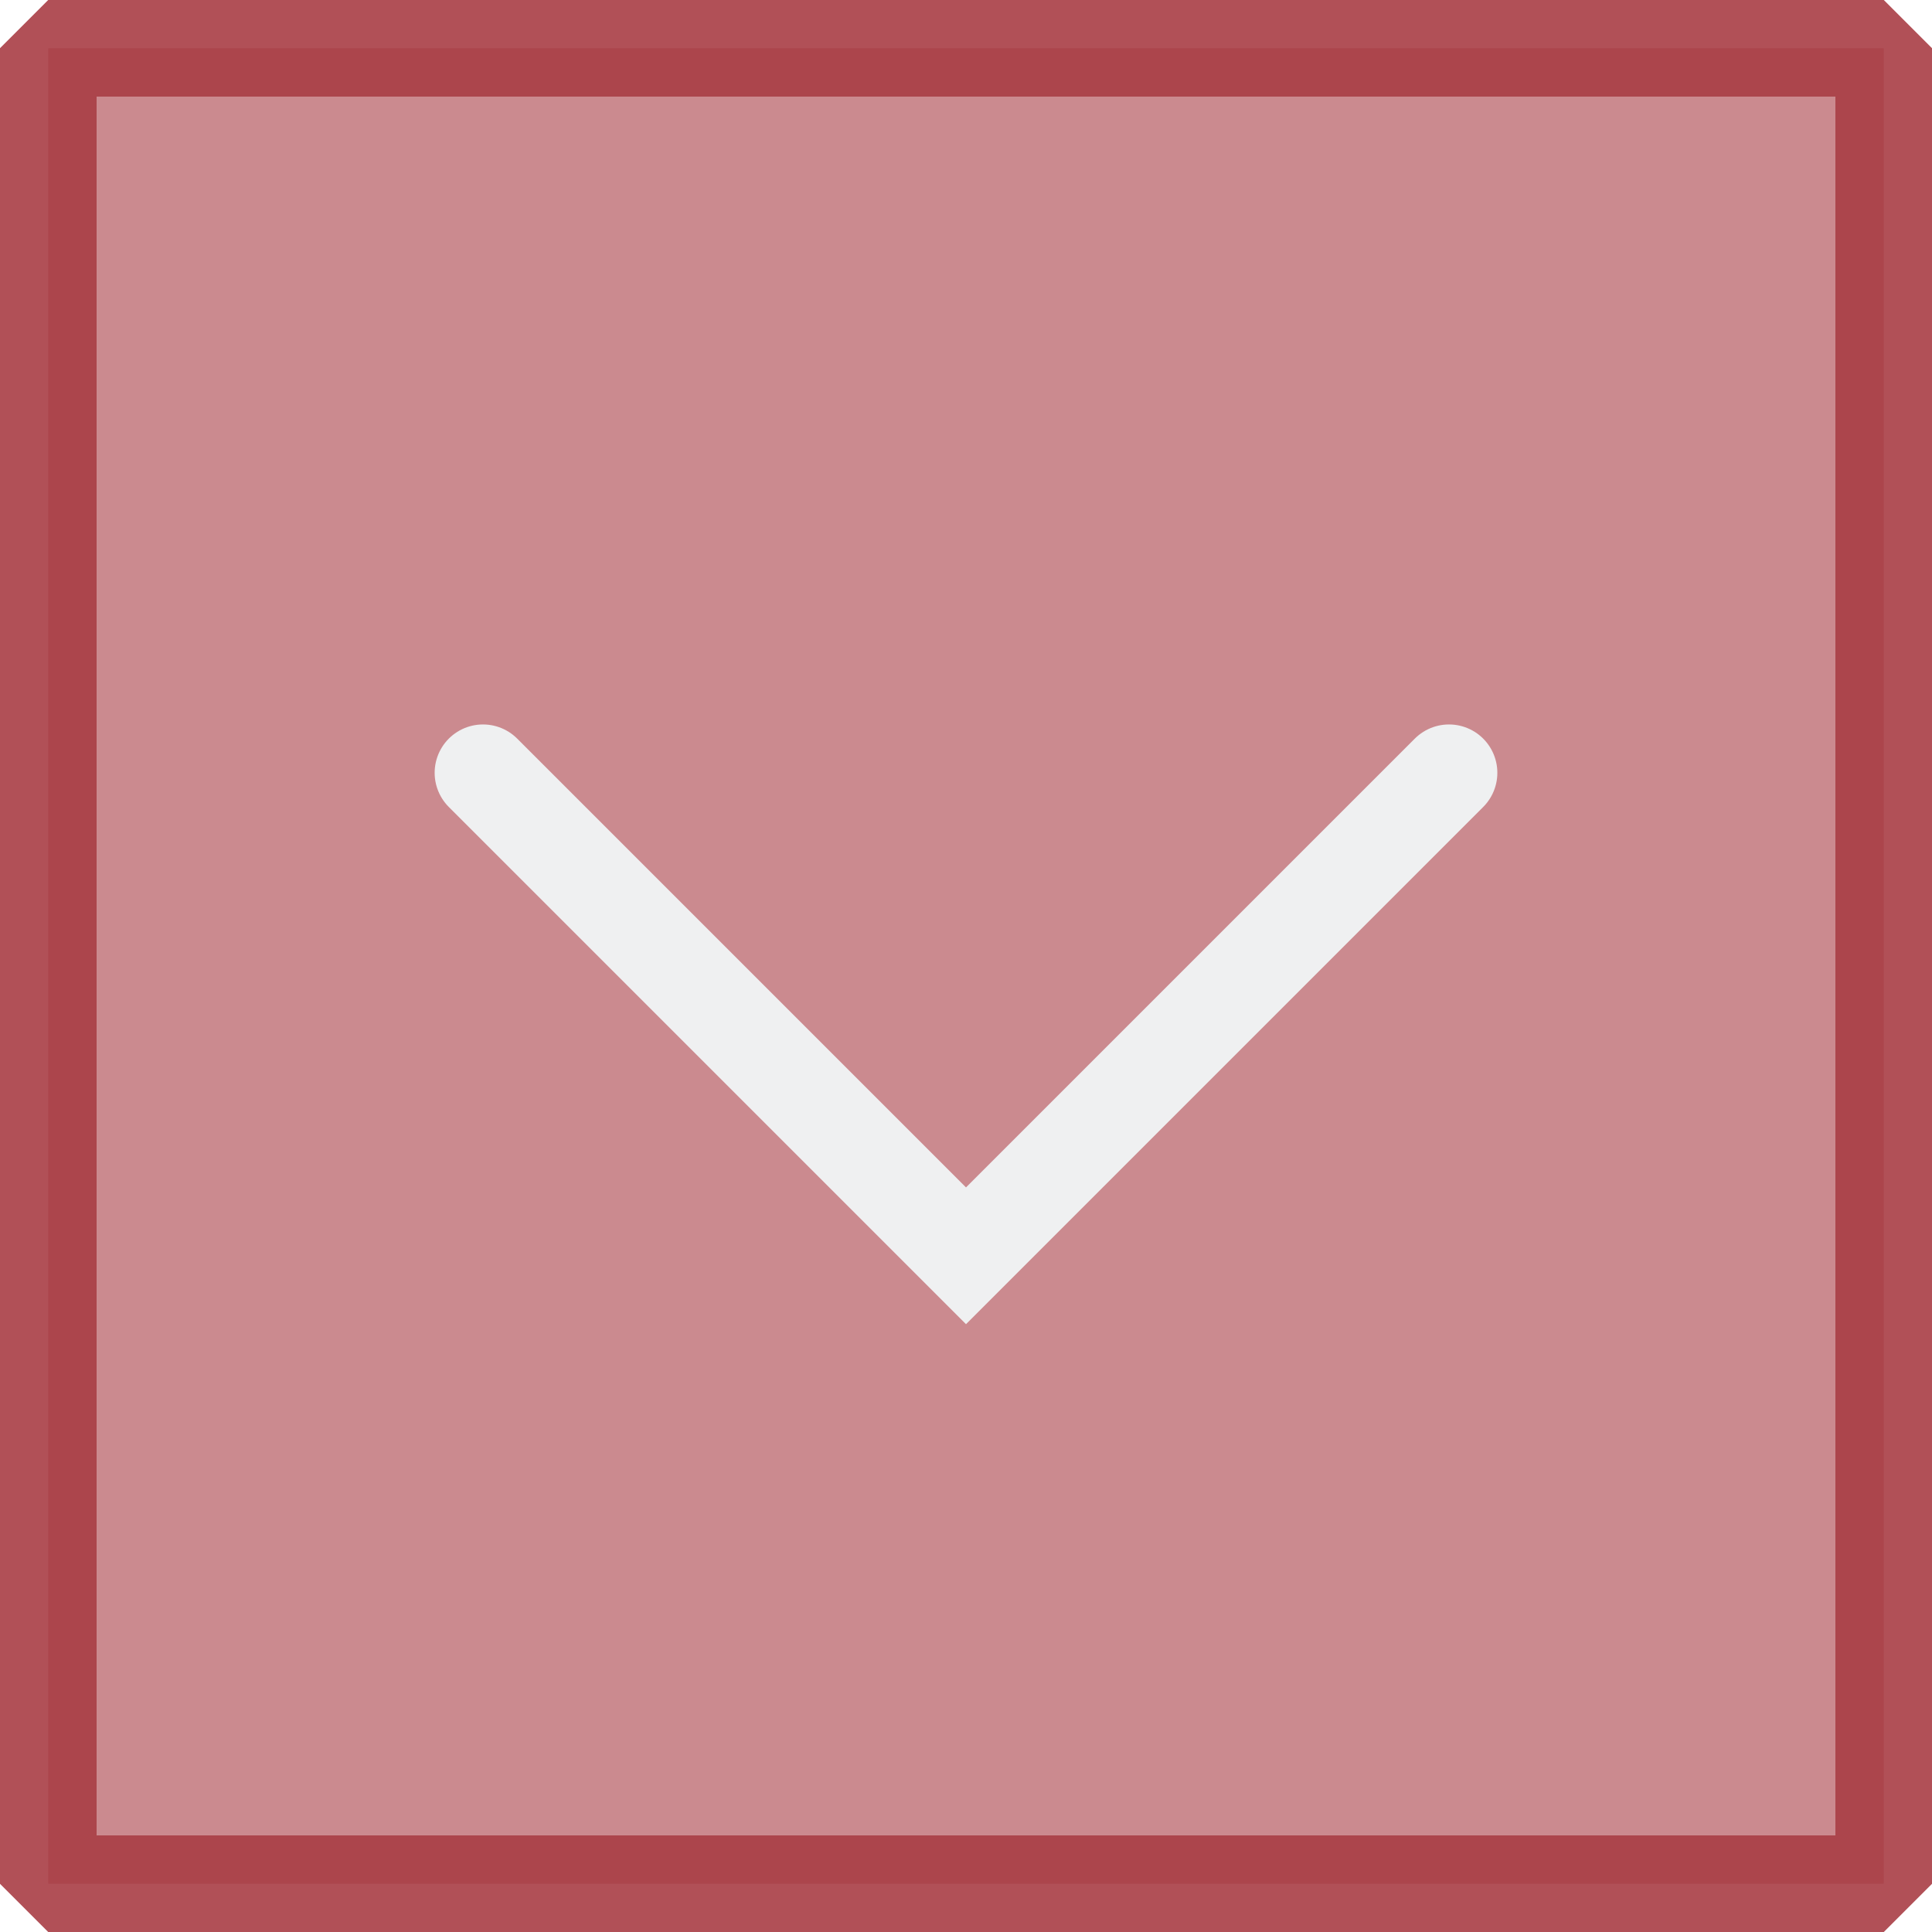
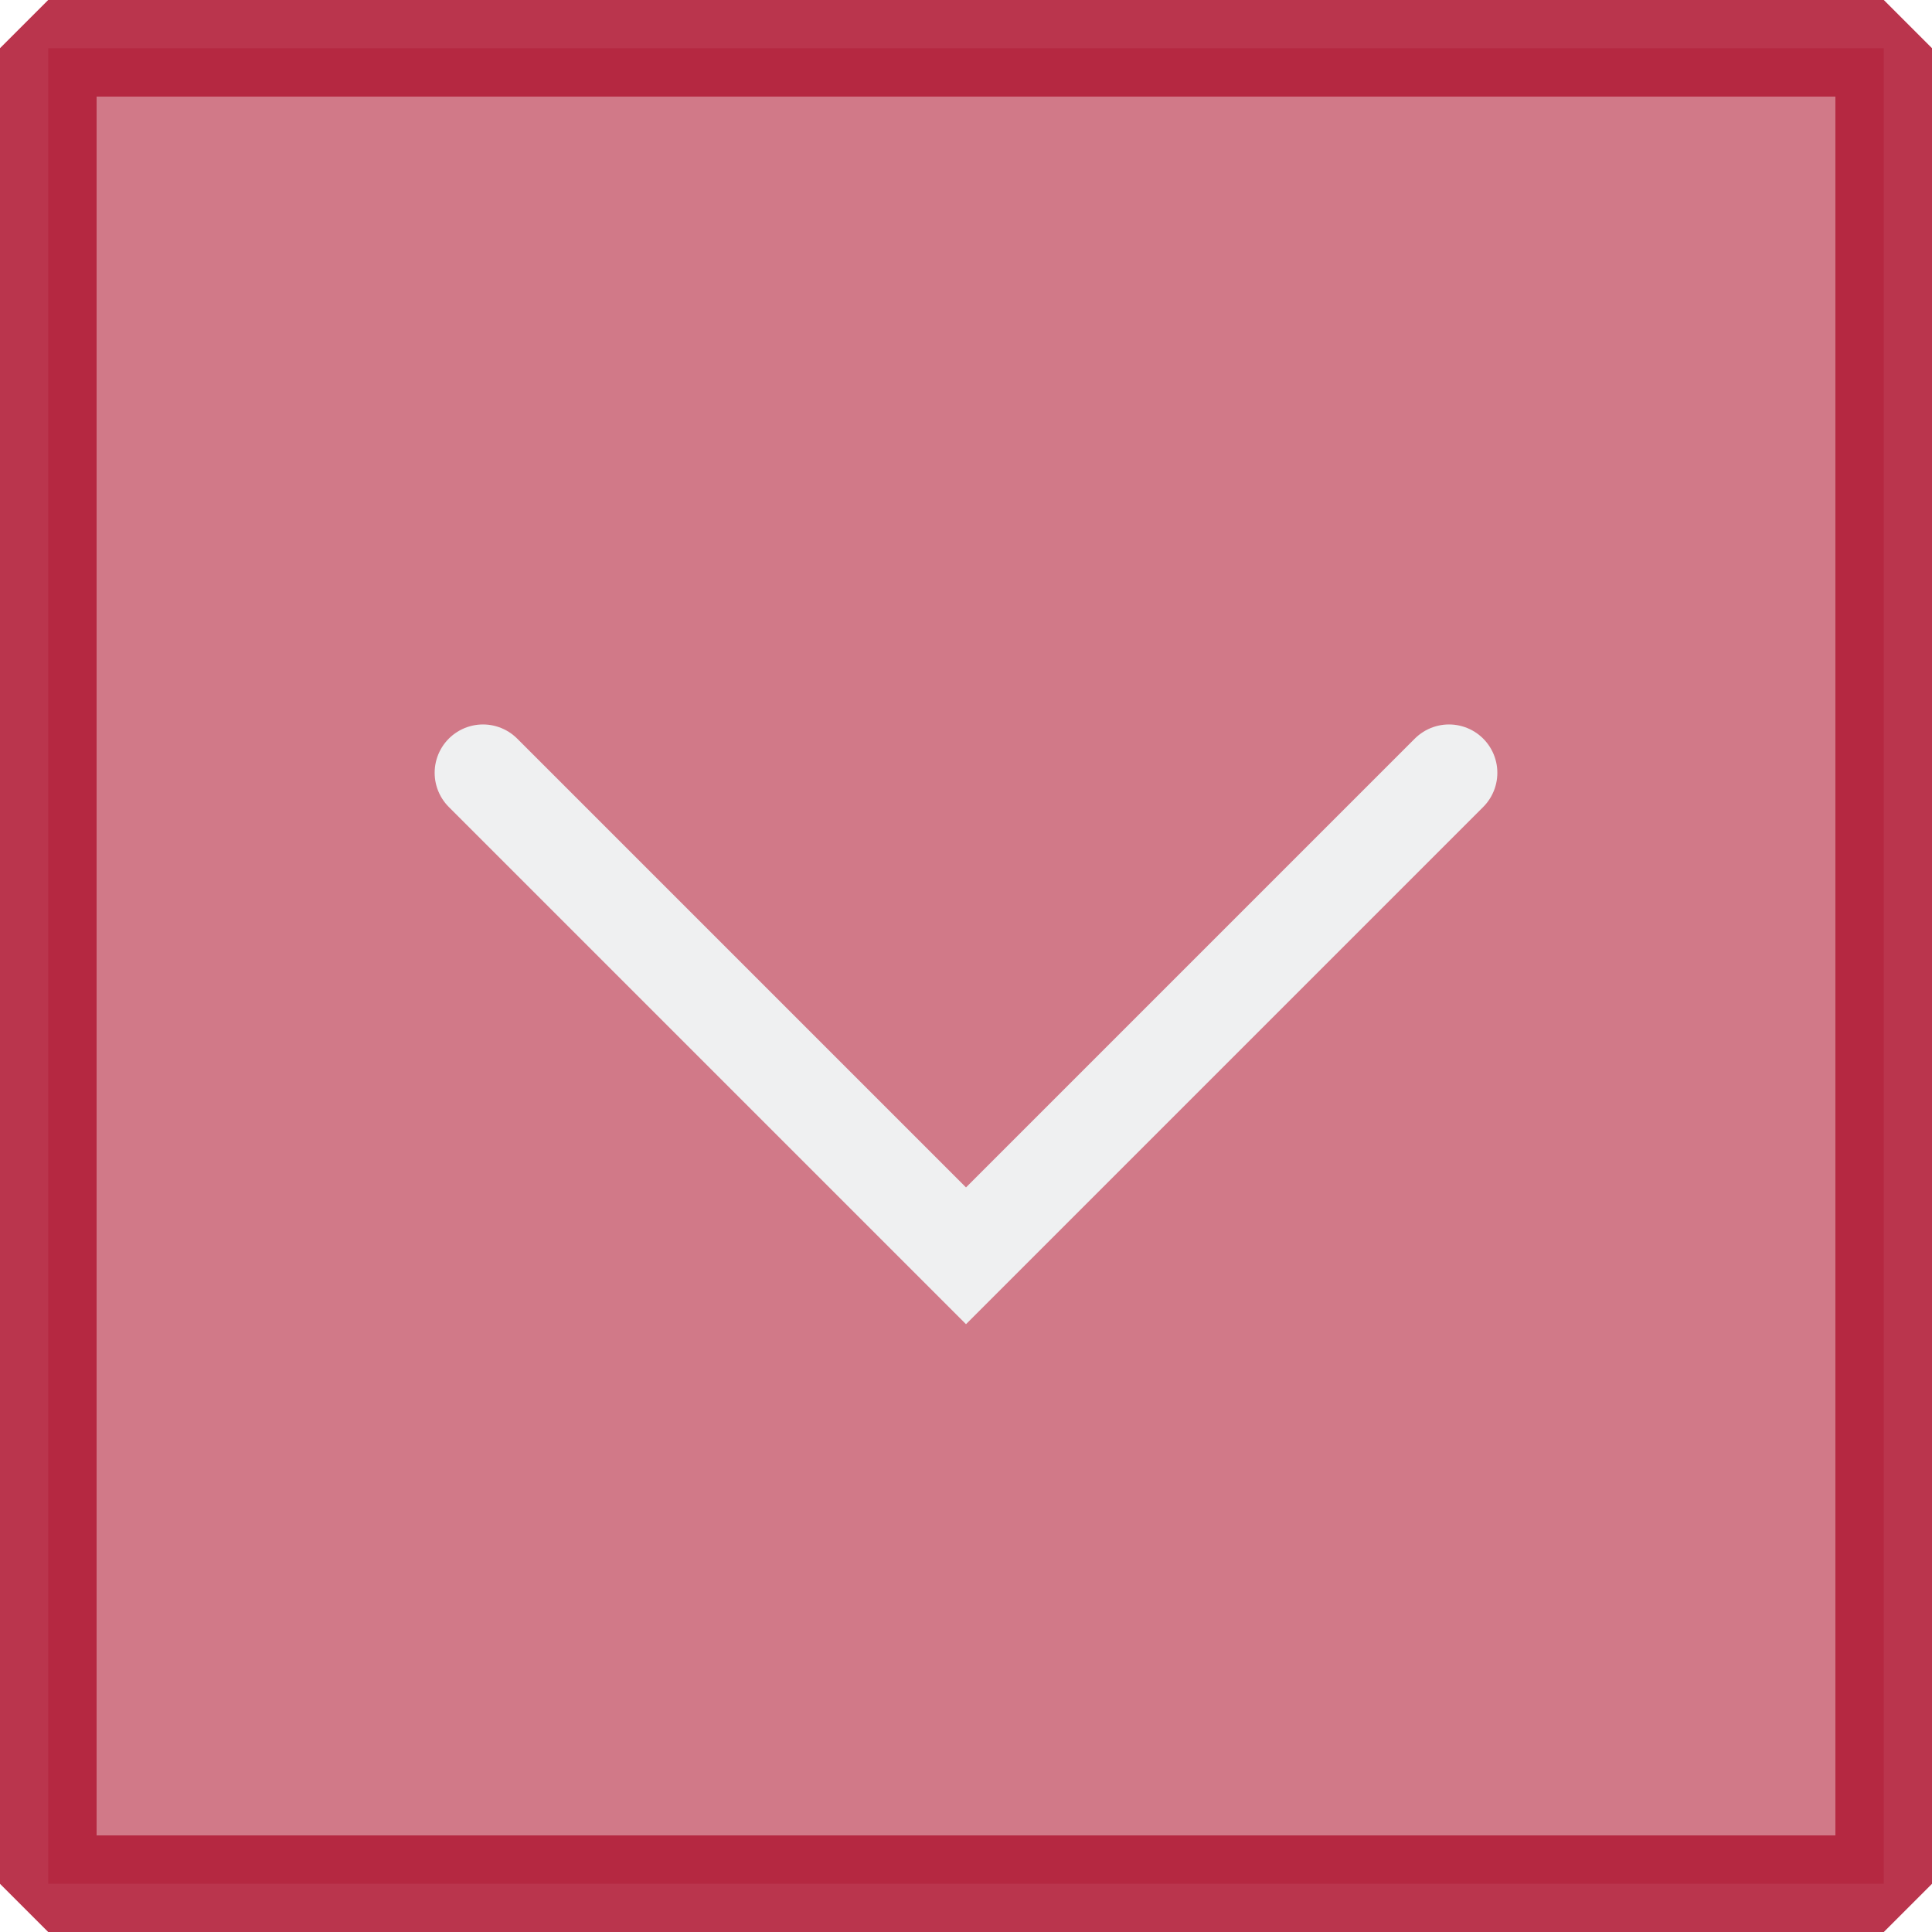
<svg xmlns="http://www.w3.org/2000/svg" viewBox="0 0 50 50" version="1.2" baseProfile="tiny">
  <defs>
</defs>
  <g fill="none" stroke="black" stroke-width="1" fill-rule="evenodd" stroke-linecap="square" stroke-linejoin="bevel">
    <g fill="none" stroke="#000000" stroke-opacity="1" stroke-width="1" stroke-linecap="square" stroke-linejoin="bevel" transform="matrix(1,0,0,1,0,0)" font-family="Geist" font-size="10" font-weight="400" font-style="normal">
</g>
-     <g fill="#a93d45" fill-opacity="0.6" stroke="#a93d45" stroke-opacity="0.9" stroke-width="2.502" stroke-linecap="square" stroke-linejoin="bevel" transform="matrix(1,0,0,1,2.5,2.5)" font-family="Geist" font-size="10" font-weight="400" font-style="normal">
+     <g fill="#b3203a" fill-opacity="0.6" stroke="#b3203a" stroke-opacity="0.9" stroke-width="2.502" stroke-linecap="square" stroke-linejoin="bevel" transform="matrix(1,0,0,1,2.5,2.5)" font-family="Geist" font-size="10" font-weight="400" font-style="normal">
      <rect x="-1.251" y="-1.251" width="47.502" height="47.502" />
    </g>
    <g fill="none" stroke="#000000" stroke-opacity="1" stroke-width="1" stroke-linecap="square" stroke-linejoin="bevel" transform="matrix(1,0,0,1,0,0)" font-family="Geist" font-size="10" font-weight="400" font-style="normal">
</g>
    <g fill="none" stroke="#eff0f1" stroke-opacity="1" stroke-width="1.001" stroke-linecap="square" stroke-linejoin="bevel" transform="matrix(2.5,0,0,2.5,2.5,2.5)" font-family="Geist" font-size="10" font-weight="400" font-style="normal">
</g>
    <g fill="none" stroke="#eff0f1" stroke-opacity="1" stroke-width="1.001" stroke-linecap="round" stroke-linejoin="miter" stroke-miterlimit="2" transform="matrix(2.5,0,0,2.5,2.5,2.5)" font-family="Geist" font-size="10" font-weight="400" font-style="normal">
      <polyline fill="none" vector-effect="none" points="4,7 9,12 14,7 " />
    </g>
    <g fill="none" stroke="#eff0f1" stroke-opacity="1" stroke-width="1.001" stroke-linecap="square" stroke-linejoin="bevel" transform="matrix(2.5,0,0,2.5,2.5,2.5)" font-family="Geist" font-size="10" font-weight="400" font-style="normal">
</g>
    <g fill="none" stroke="#000000" stroke-opacity="1" stroke-width="1" stroke-linecap="square" stroke-linejoin="bevel" transform="matrix(1,0,0,1,0,0)" font-family="Geist" font-size="10" font-weight="400" font-style="normal">
</g>
  </g>
</svg>
